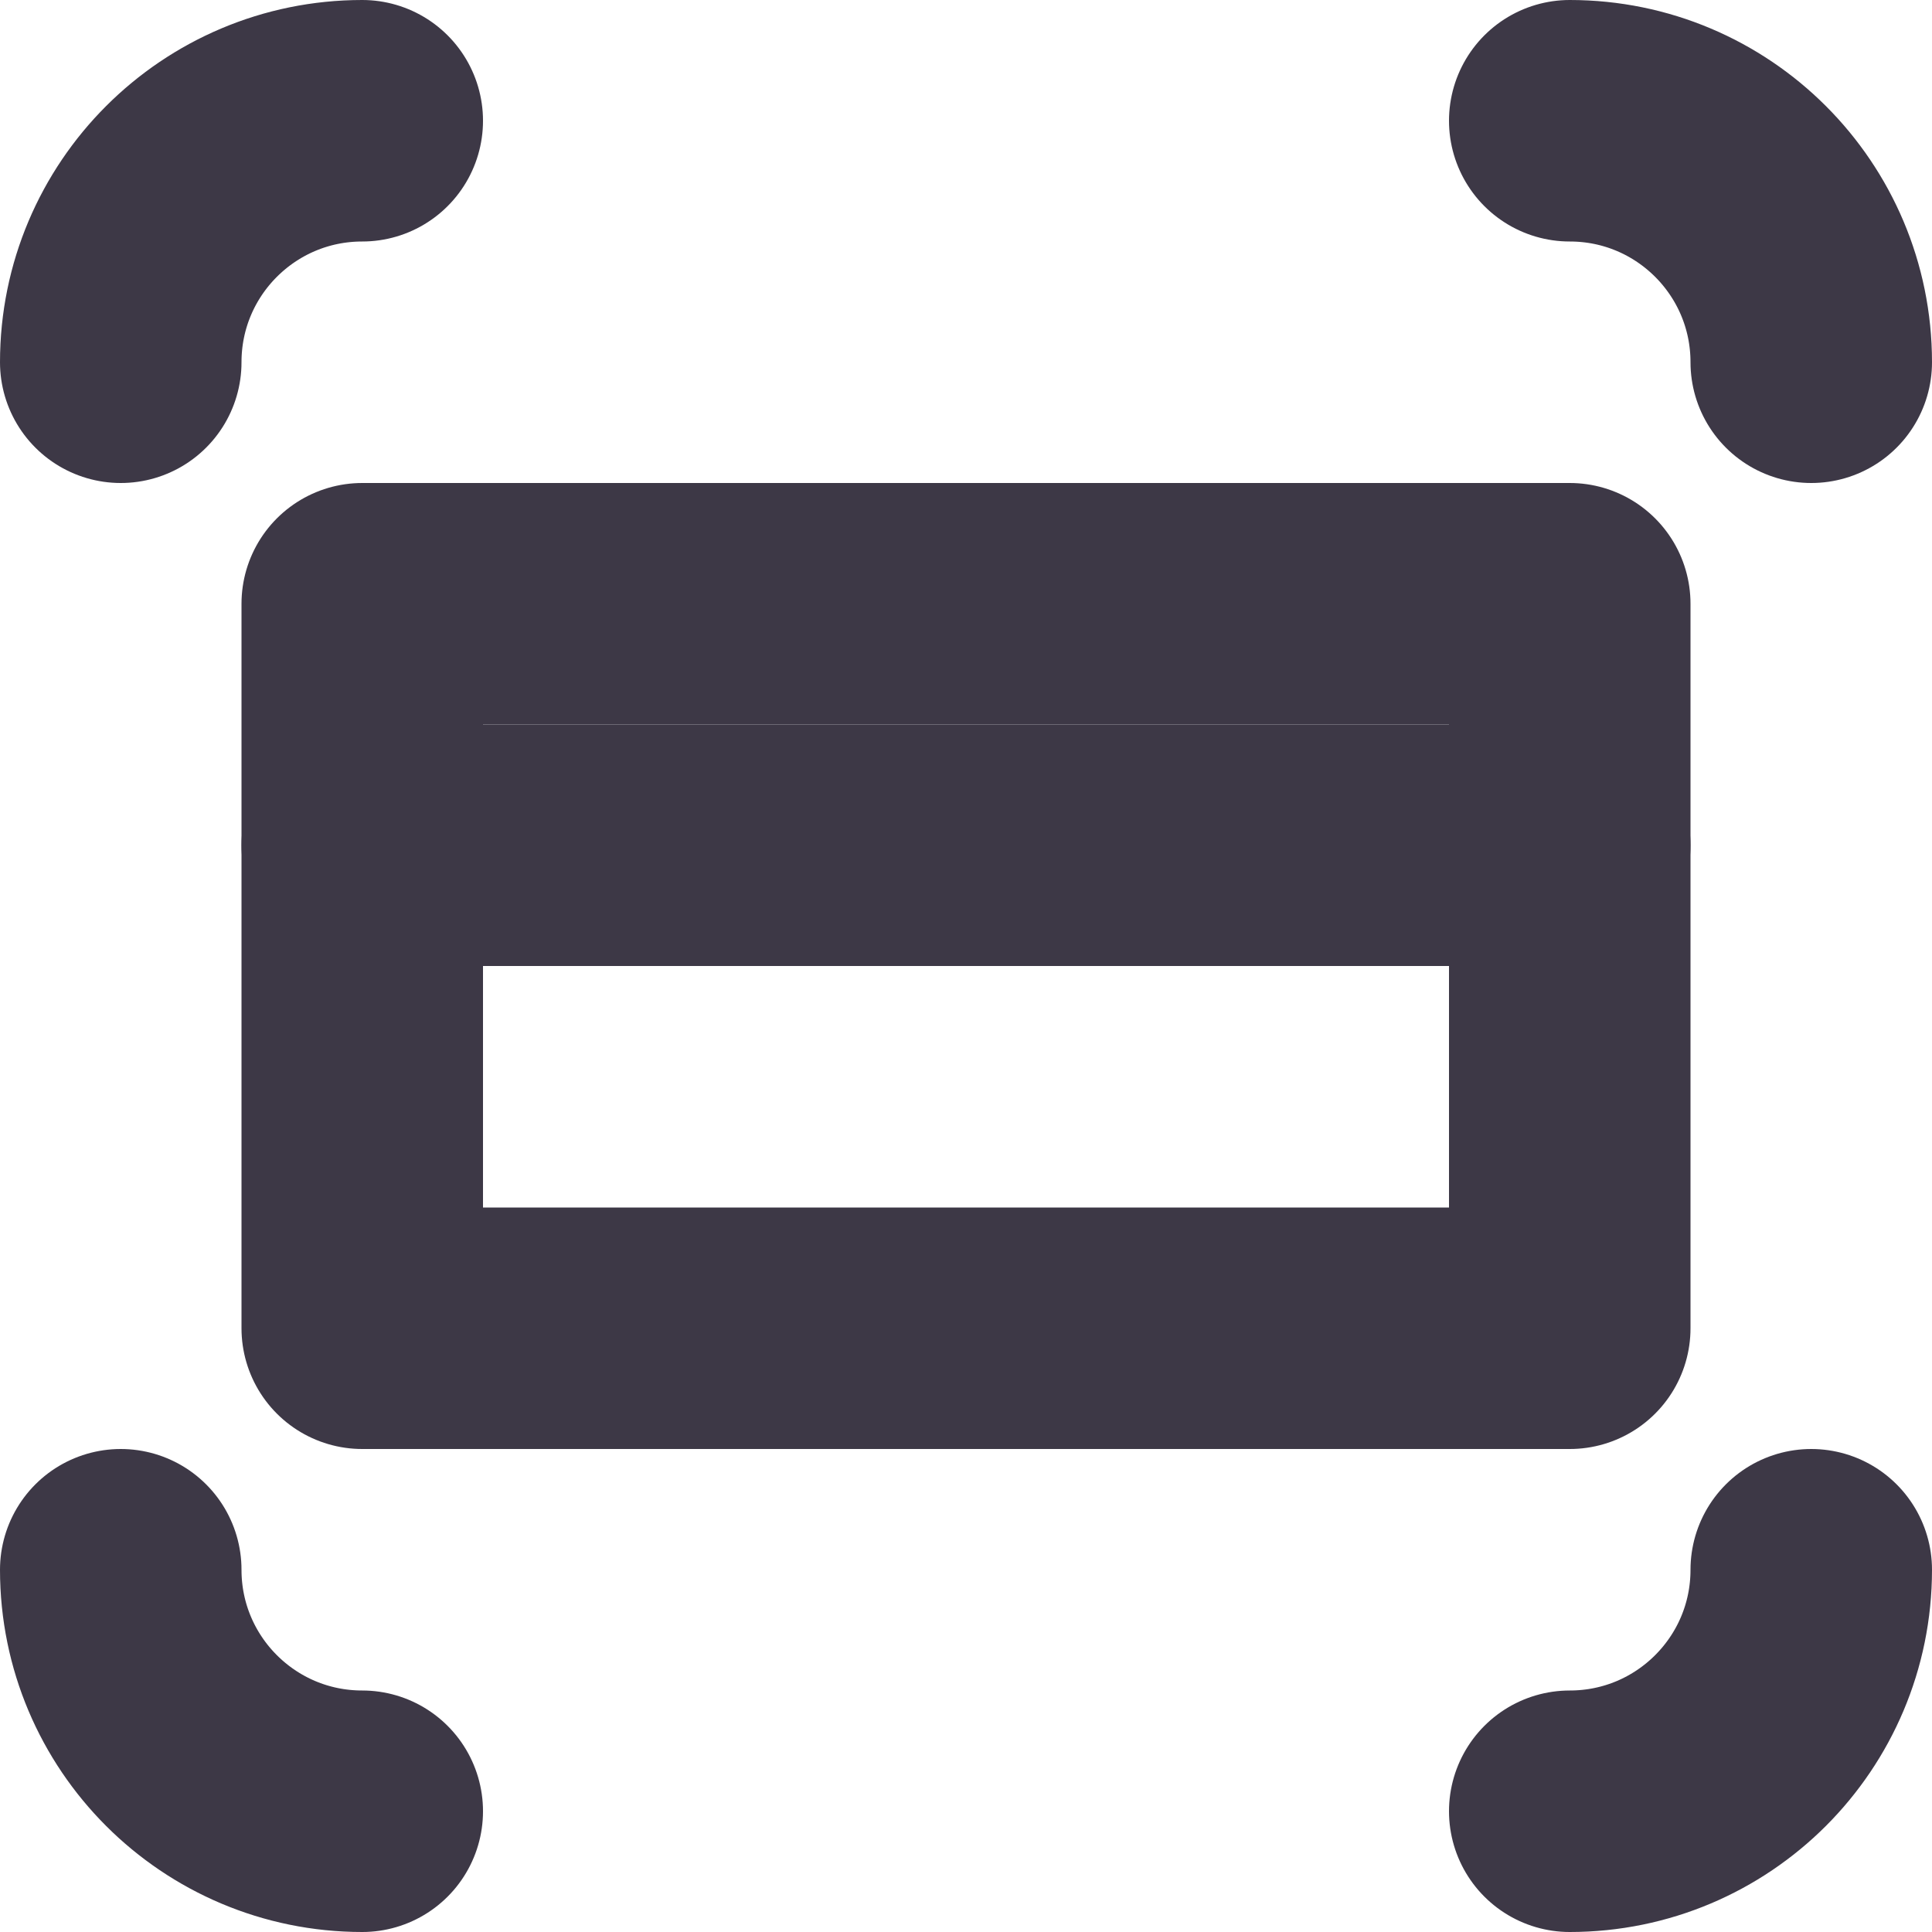
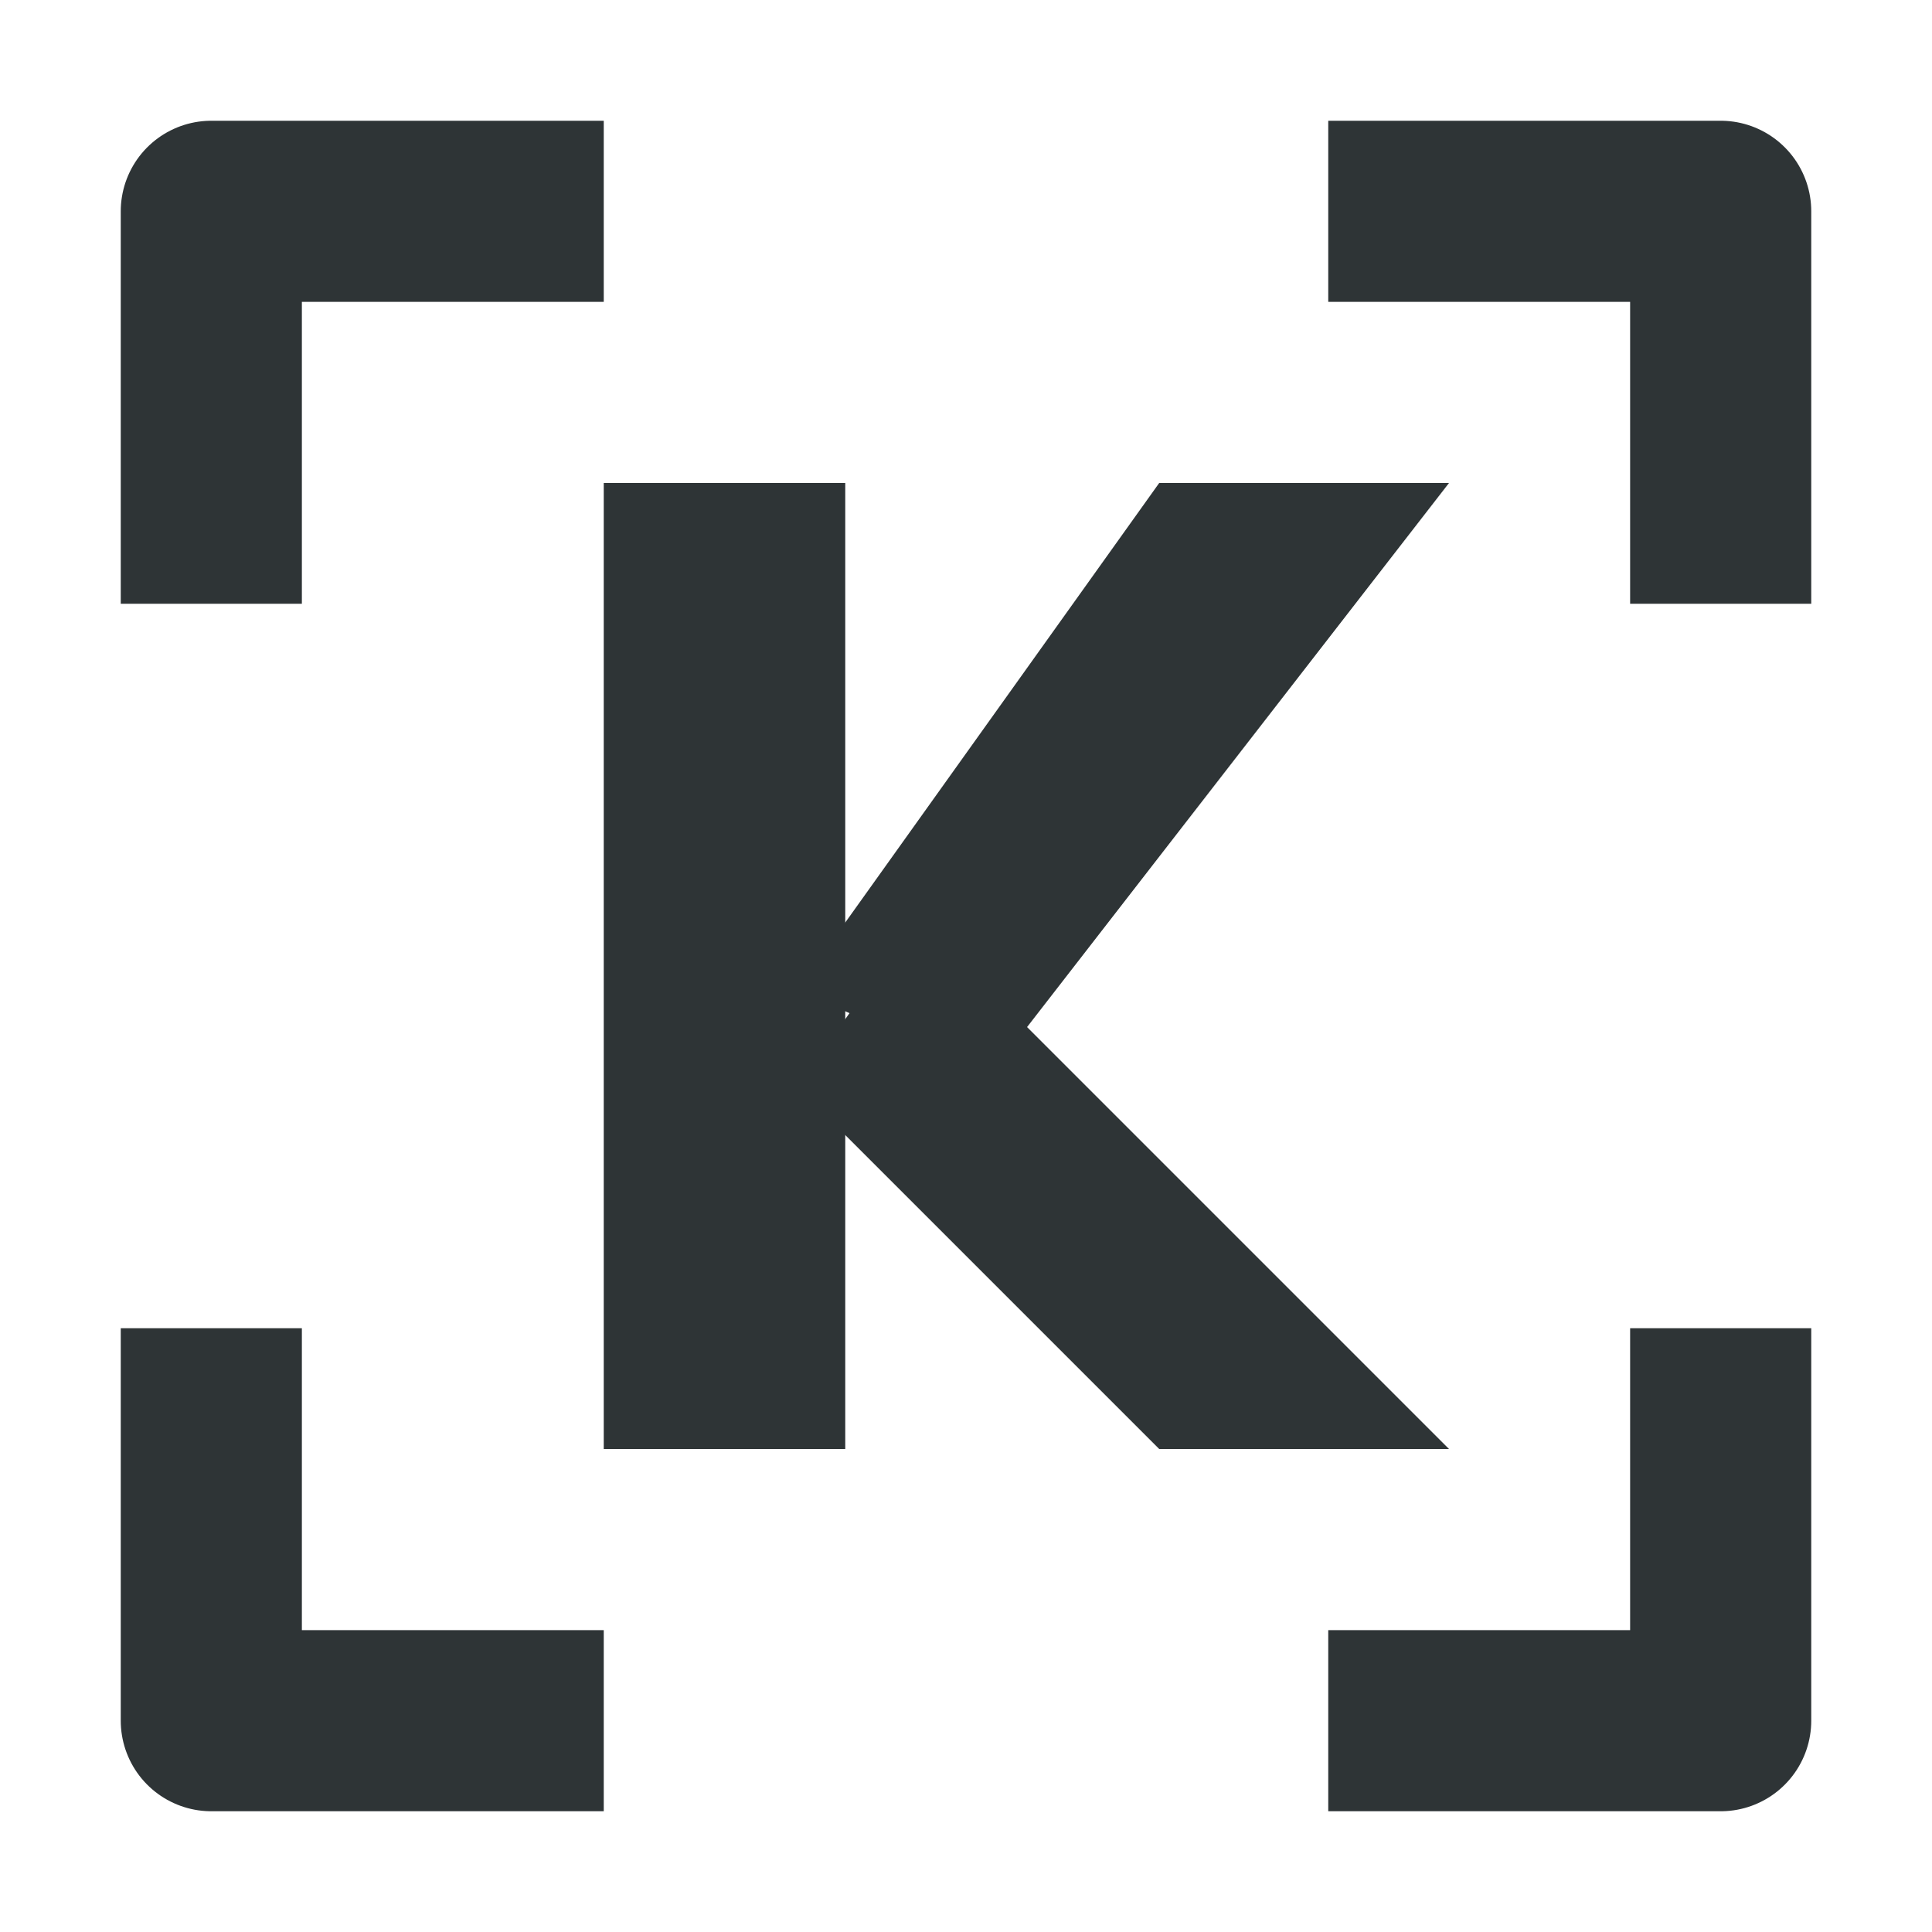
- <svg xmlns="http://www.w3.org/2000/svg" height="16px" viewBox="0 0 16 16" width="16px">
-   <g stroke="#3d3846" stroke-linecap="round" stroke-linejoin="round" stroke-width="2">
-     <g fill="#f66151">
-       <path d="m 3 1 c -1.105 0 -2 0.895 -2 2" />
-       <path d="m 163 173 c -1.105 0 -2 0.895 -2 2" transform="matrix(-1 0 0 1 176 -172)" />
-       <path d="m 163 173 c -1.105 0 -2 0.895 -2 2" transform="matrix(1 0 0 -1 -160 188)" />
-       <path d="m 163 173 c -1.105 0 -2 0.895 -2 2" transform="matrix(-1 0 -0 -1 176 188)" />
-     </g>
-     <path d="m 3 5 v 6 h 10 v -6 z m 0 0" fill="none" />
-     <path d="m 3 7 h 10" fill="none" />
+ <svg xmlns="http://www.w3.org/2000/svg" width="16" height="16" viewBox="0 0 16 16">
+   <g fill="none" stroke="#2e3436" stroke-width="1.5" stroke-linejoin="round">
+     <path d="M 1.75 5 V 1.75 H 5" />
+     <path d="M 11 1.75 H 14.25 V 5" />
+     <path d="M 1.75 11 V 14.25 H 5" />
+     <path d="M 11 14.25 H 14.25 V 11" />
+   </g>
+   <g fill="#2e3436">
+     <rect x="5" y="4" width="2" height="8" />
+     <path d="M 6.6 8.2 L 9.6 4 H 12 L 8.2 8.9 Z" />
+     <path d="M 7.6 7.6 L 12 12 H 9.6 L 6.6 9 Z" />
  </g>
</svg>
